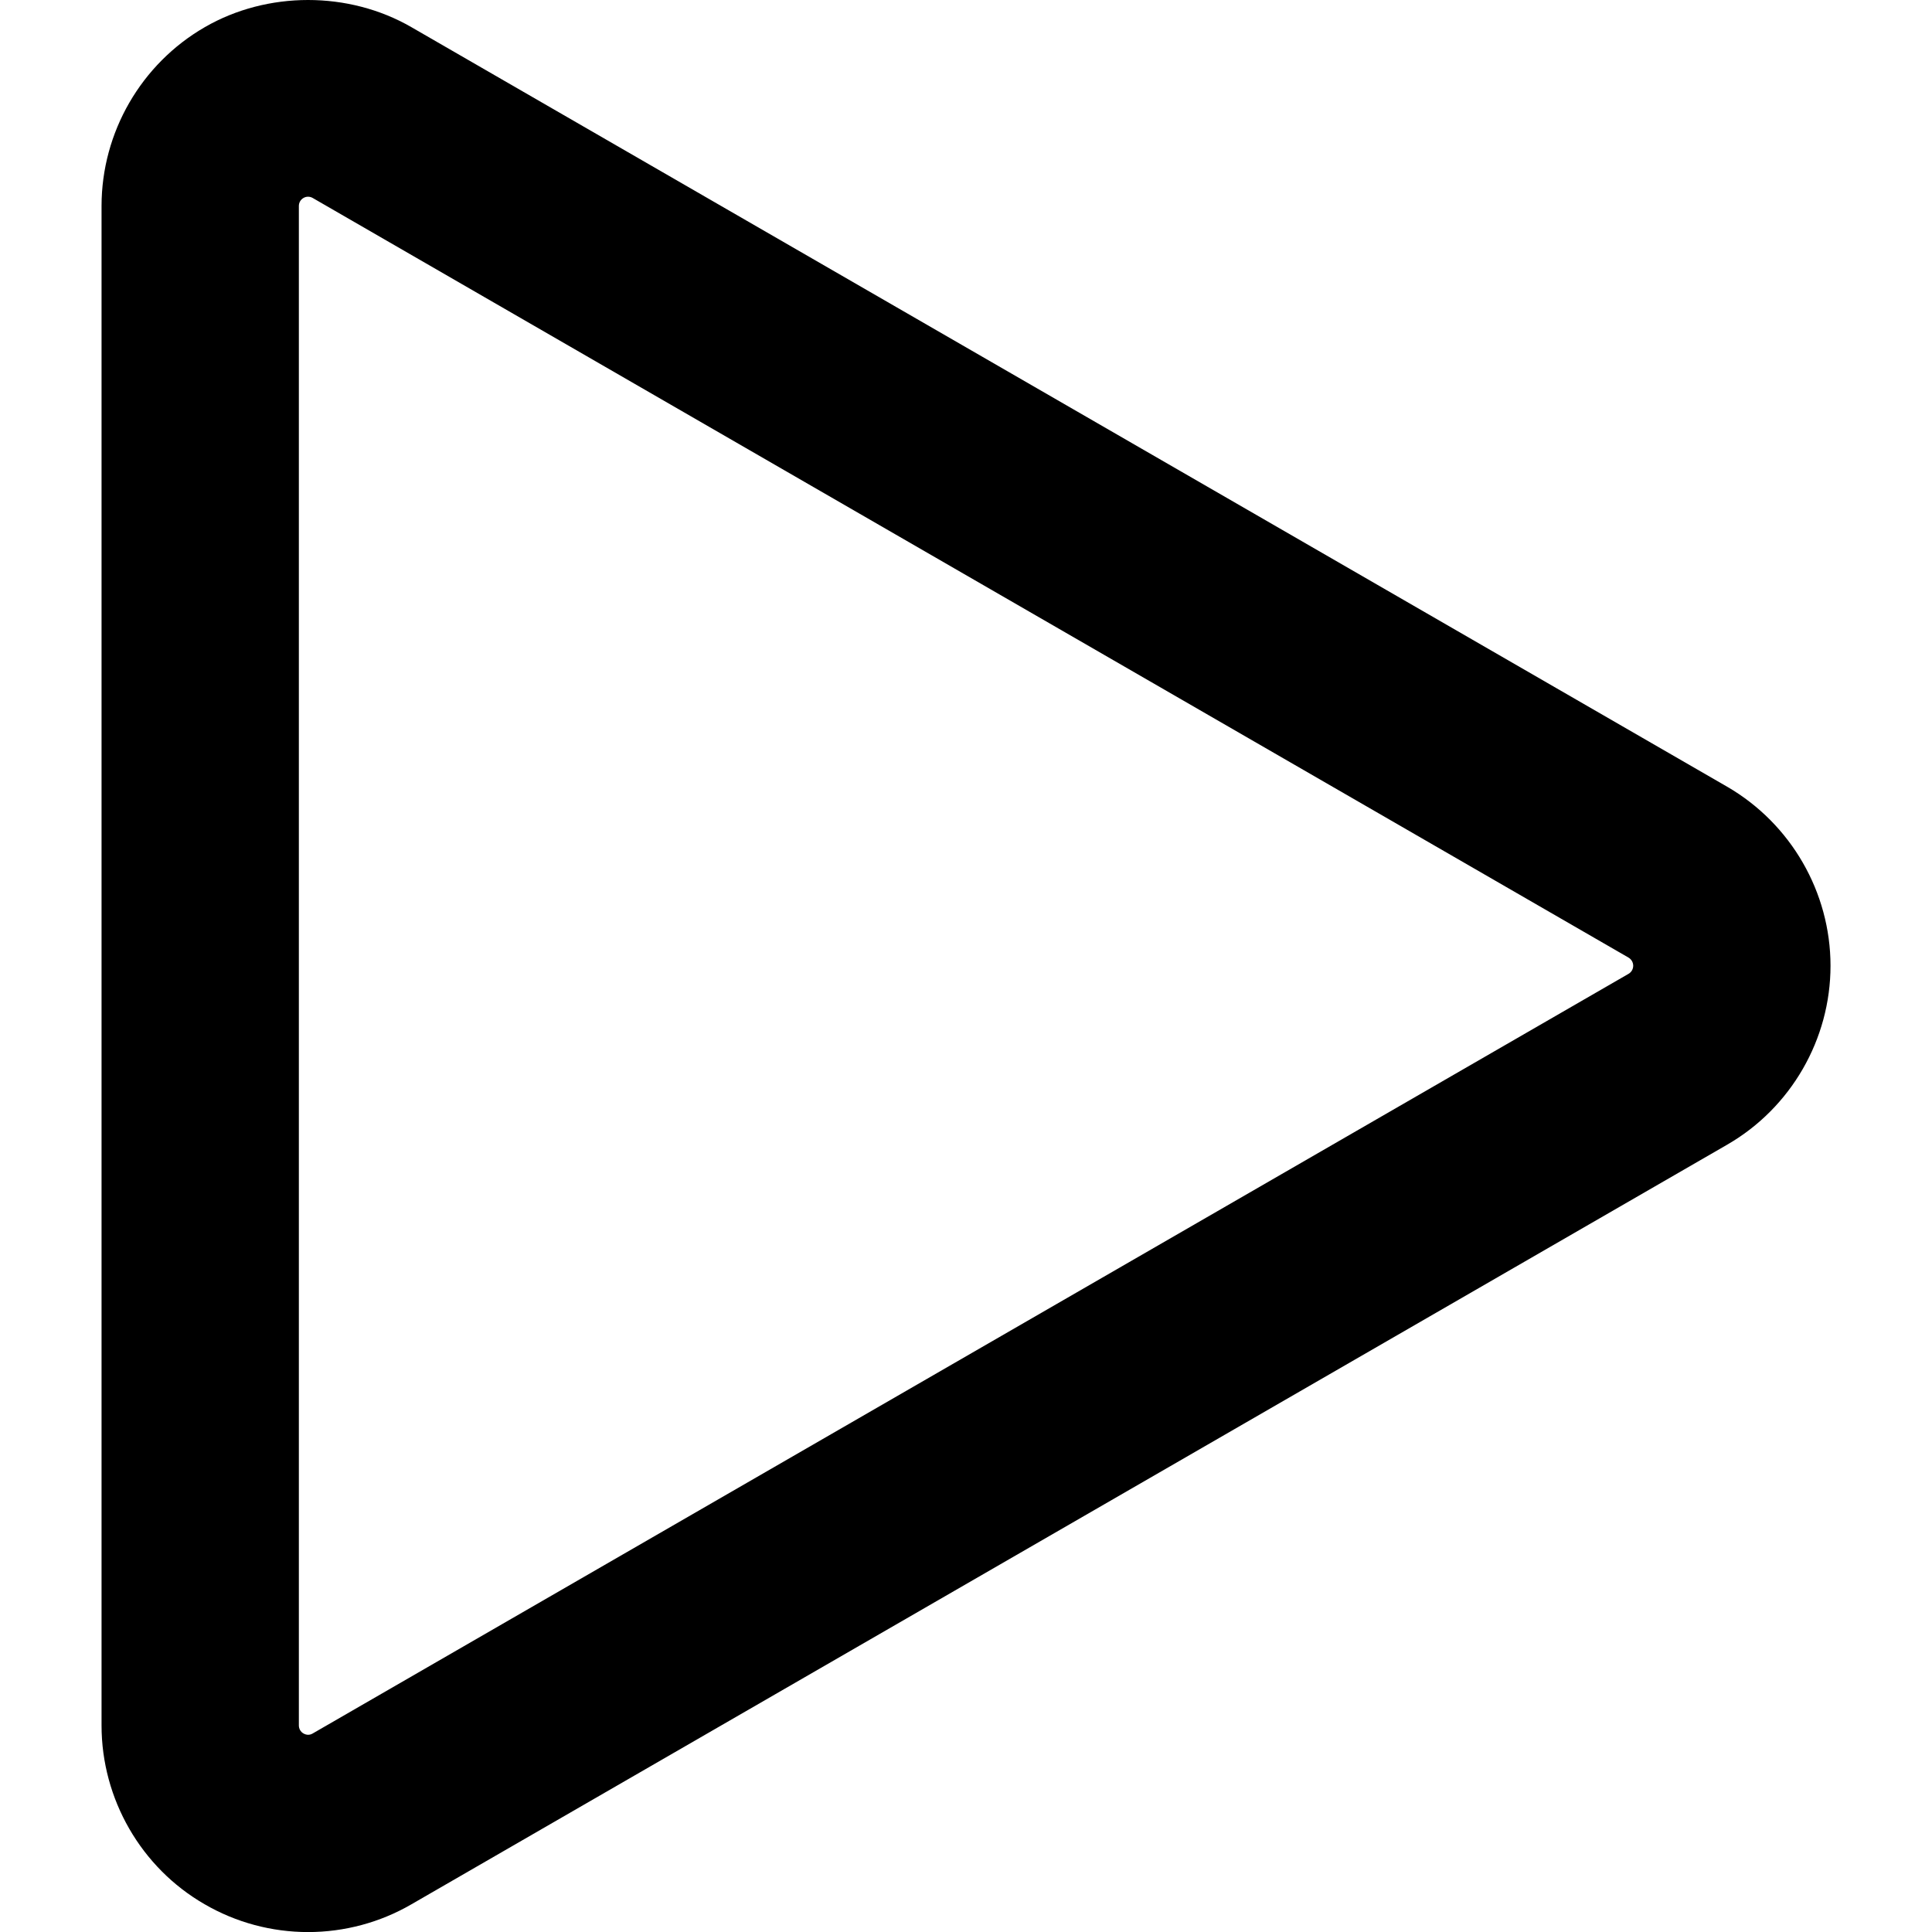
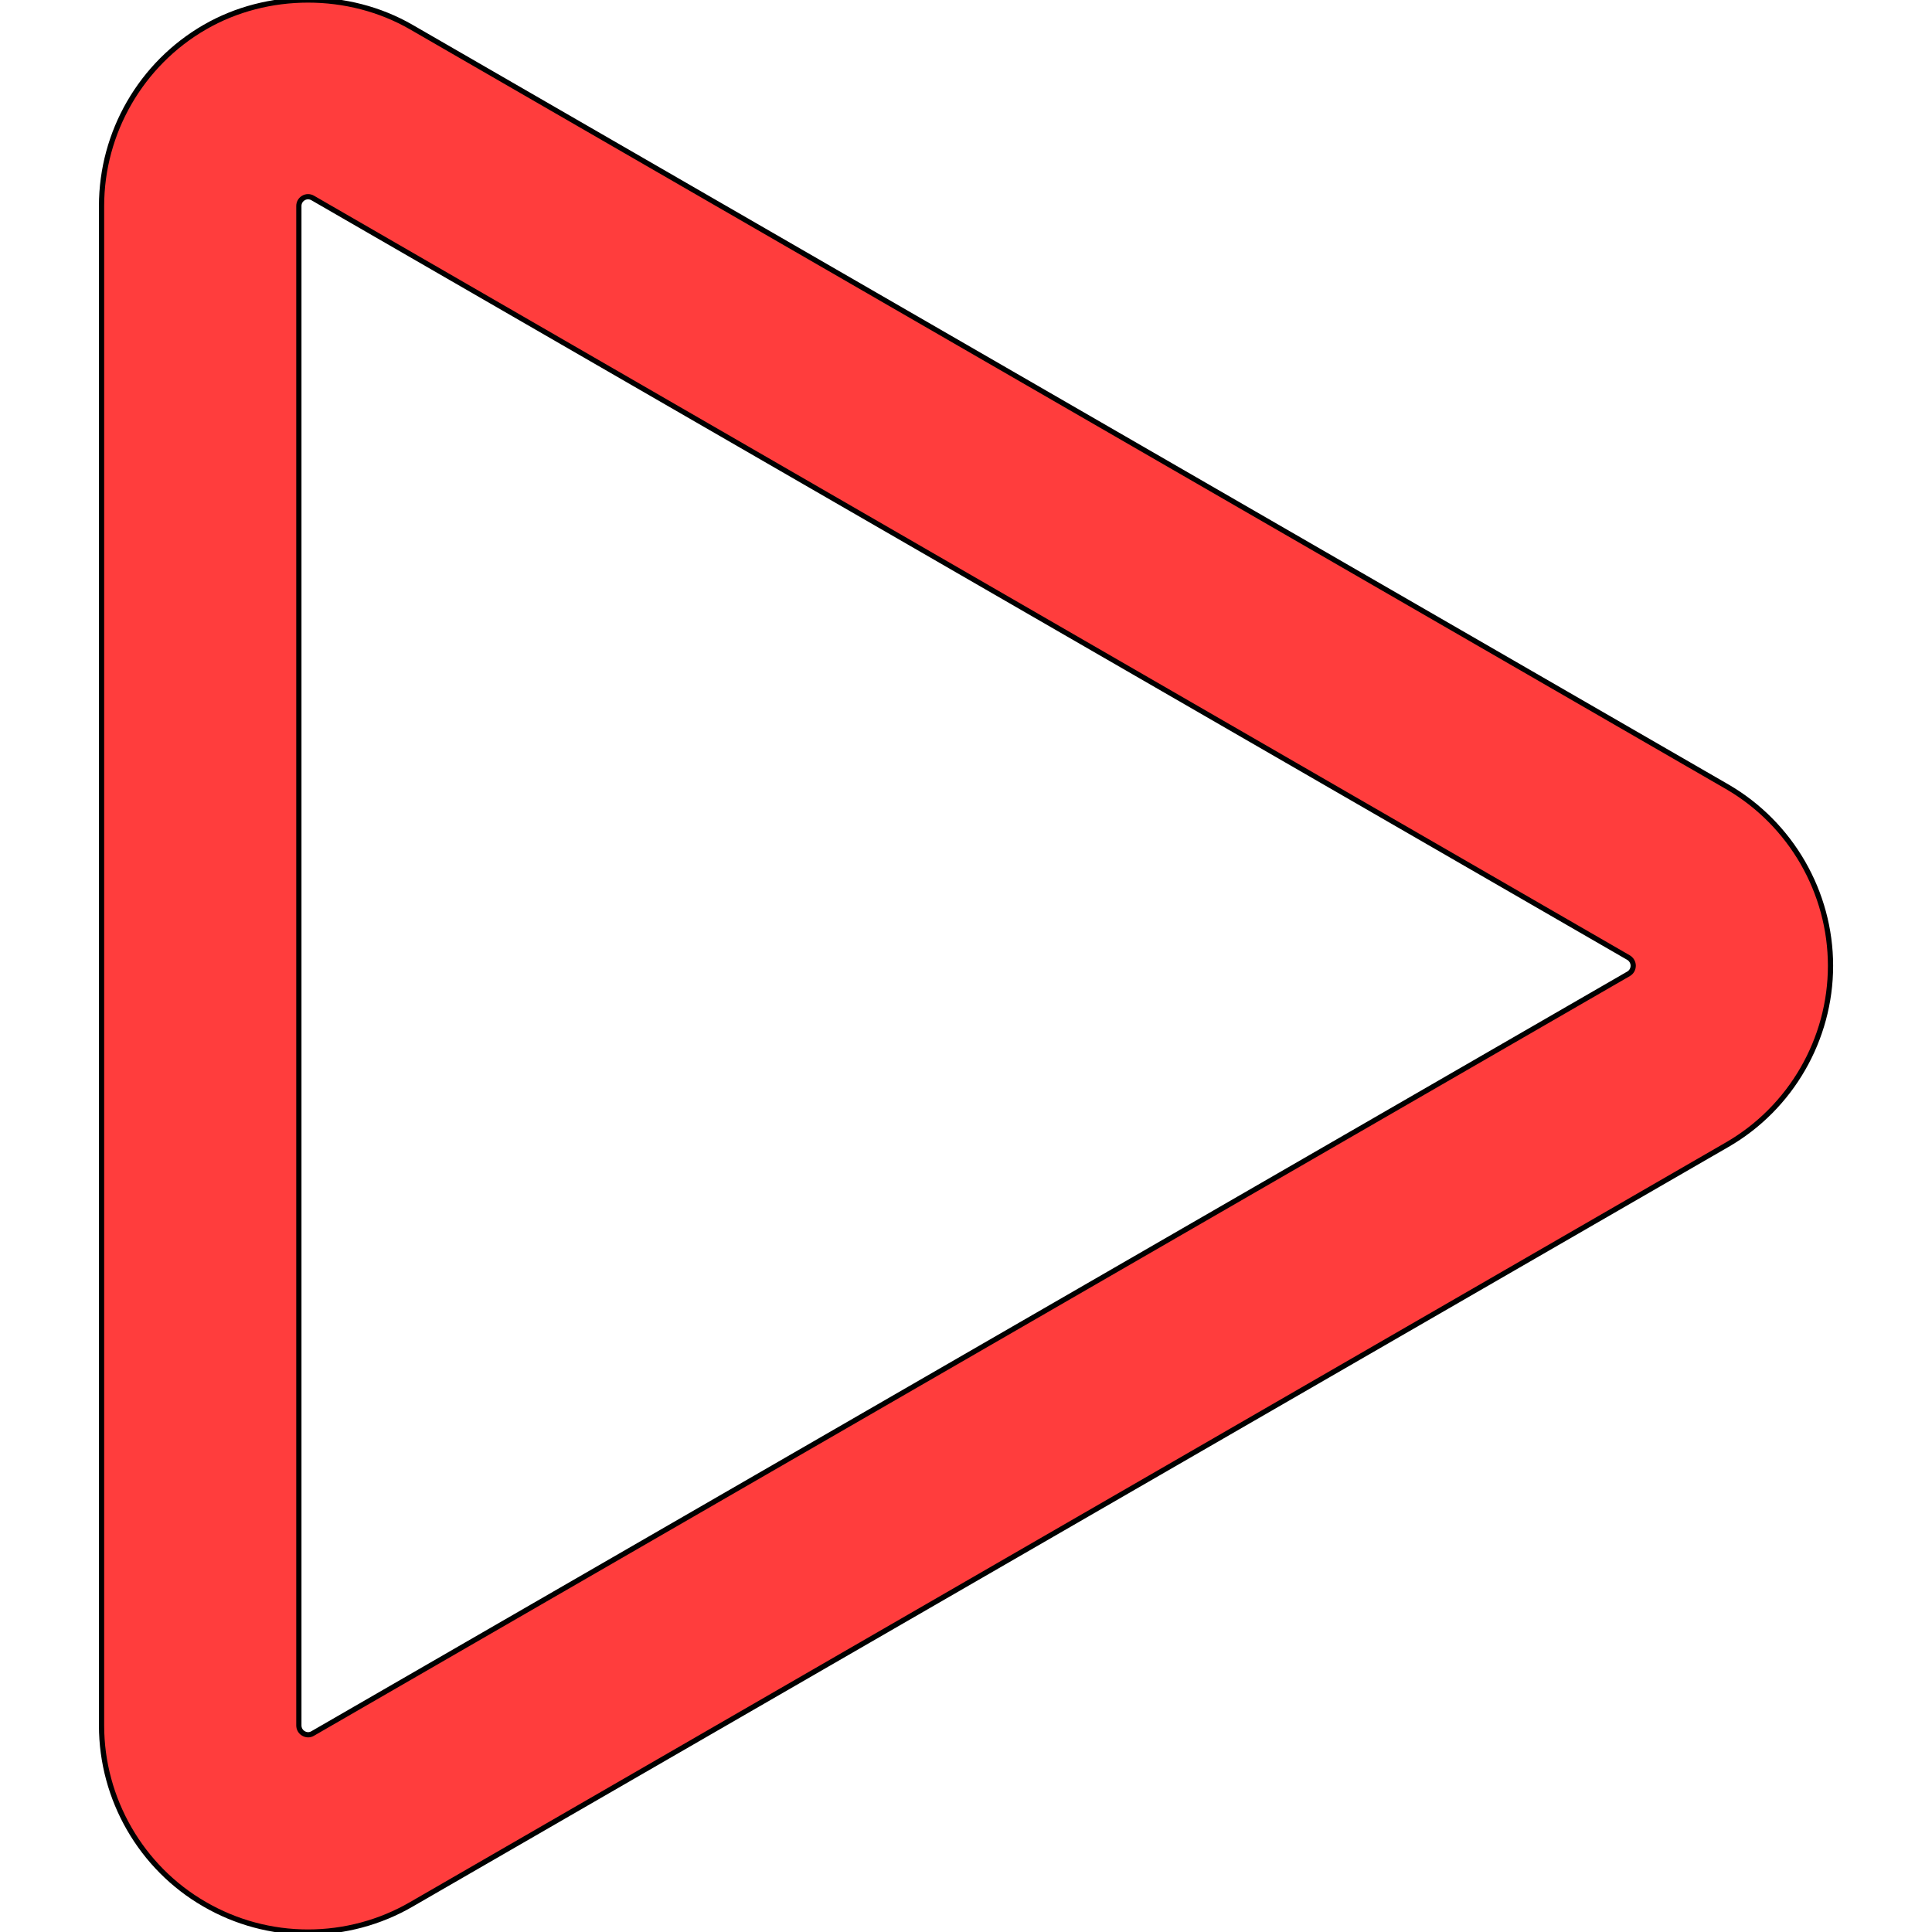
- <svg xmlns="http://www.w3.org/2000/svg" fill="#000000" height="30px" width="30px" version="1.1" id="Capa_1" viewBox="0 0 58.75 58.75" xml:space="preserve" stroke="#000000" stroke-width="0.001">
-   <g id="SVGRepo_bgCarrier" stroke-width="0" />
-   <g id="SVGRepo_tracerCarrier" stroke-linecap="round" stroke-linejoin="round" stroke="#CCCCCC" stroke-width="0.235" />
+ <svg xmlns="http://www.w3.org/2000/svg" fill="#FF3D3D" height="30px" width="30px" version="1.1" id="Capa_1" viewBox="0 0 58.75 58.75" xml:space="preserve" stroke="#000000" stroke-width="0.159">
+   <g id="SVGRepo_bgCarrier" stroke-width="1" />
+   <g id="SVGRepo_tracerCarrier" stroke-linecap="round" stroke-linejoin="round" stroke="#CCCCCC" stroke-width="0.05" />
  <g id="SVGRepo_iconCarrier">
    <g>
      <path d="M52.524,23.925L12.507,0.824c-1.907-1.1-4.376-1.097-6.276,0C4.293,1.94,3.088,4.025,3.088,6.264v46.205 c0,2.24,1.204,4.325,3.131,5.435c0.953,0.555,2.042,0.848,3.149,0.848c1.104,0,2.192-0.292,3.141-0.843l40.017-23.103 c1.936-1.119,3.138-3.203,3.138-5.439C55.663,27.134,54.462,25.05,52.524,23.925z M49.524,29.612L9.504,52.716 c-0.082,0.047-0.18,0.052-0.279-0.005c-0.084-0.049-0.137-0.142-0.137-0.242V6.263c0-0.1,0.052-0.192,0.14-0.243 c0.042-0.025,0.09-0.038,0.139-0.038c0.051,0,0.099,0.013,0.142,0.038l40.01,23.098c0.089,0.052,0.145,0.147,0.145,0.249 C49.663,29.47,49.611,29.561,49.524,29.612z" />
    </g>
  </g>
</svg>
